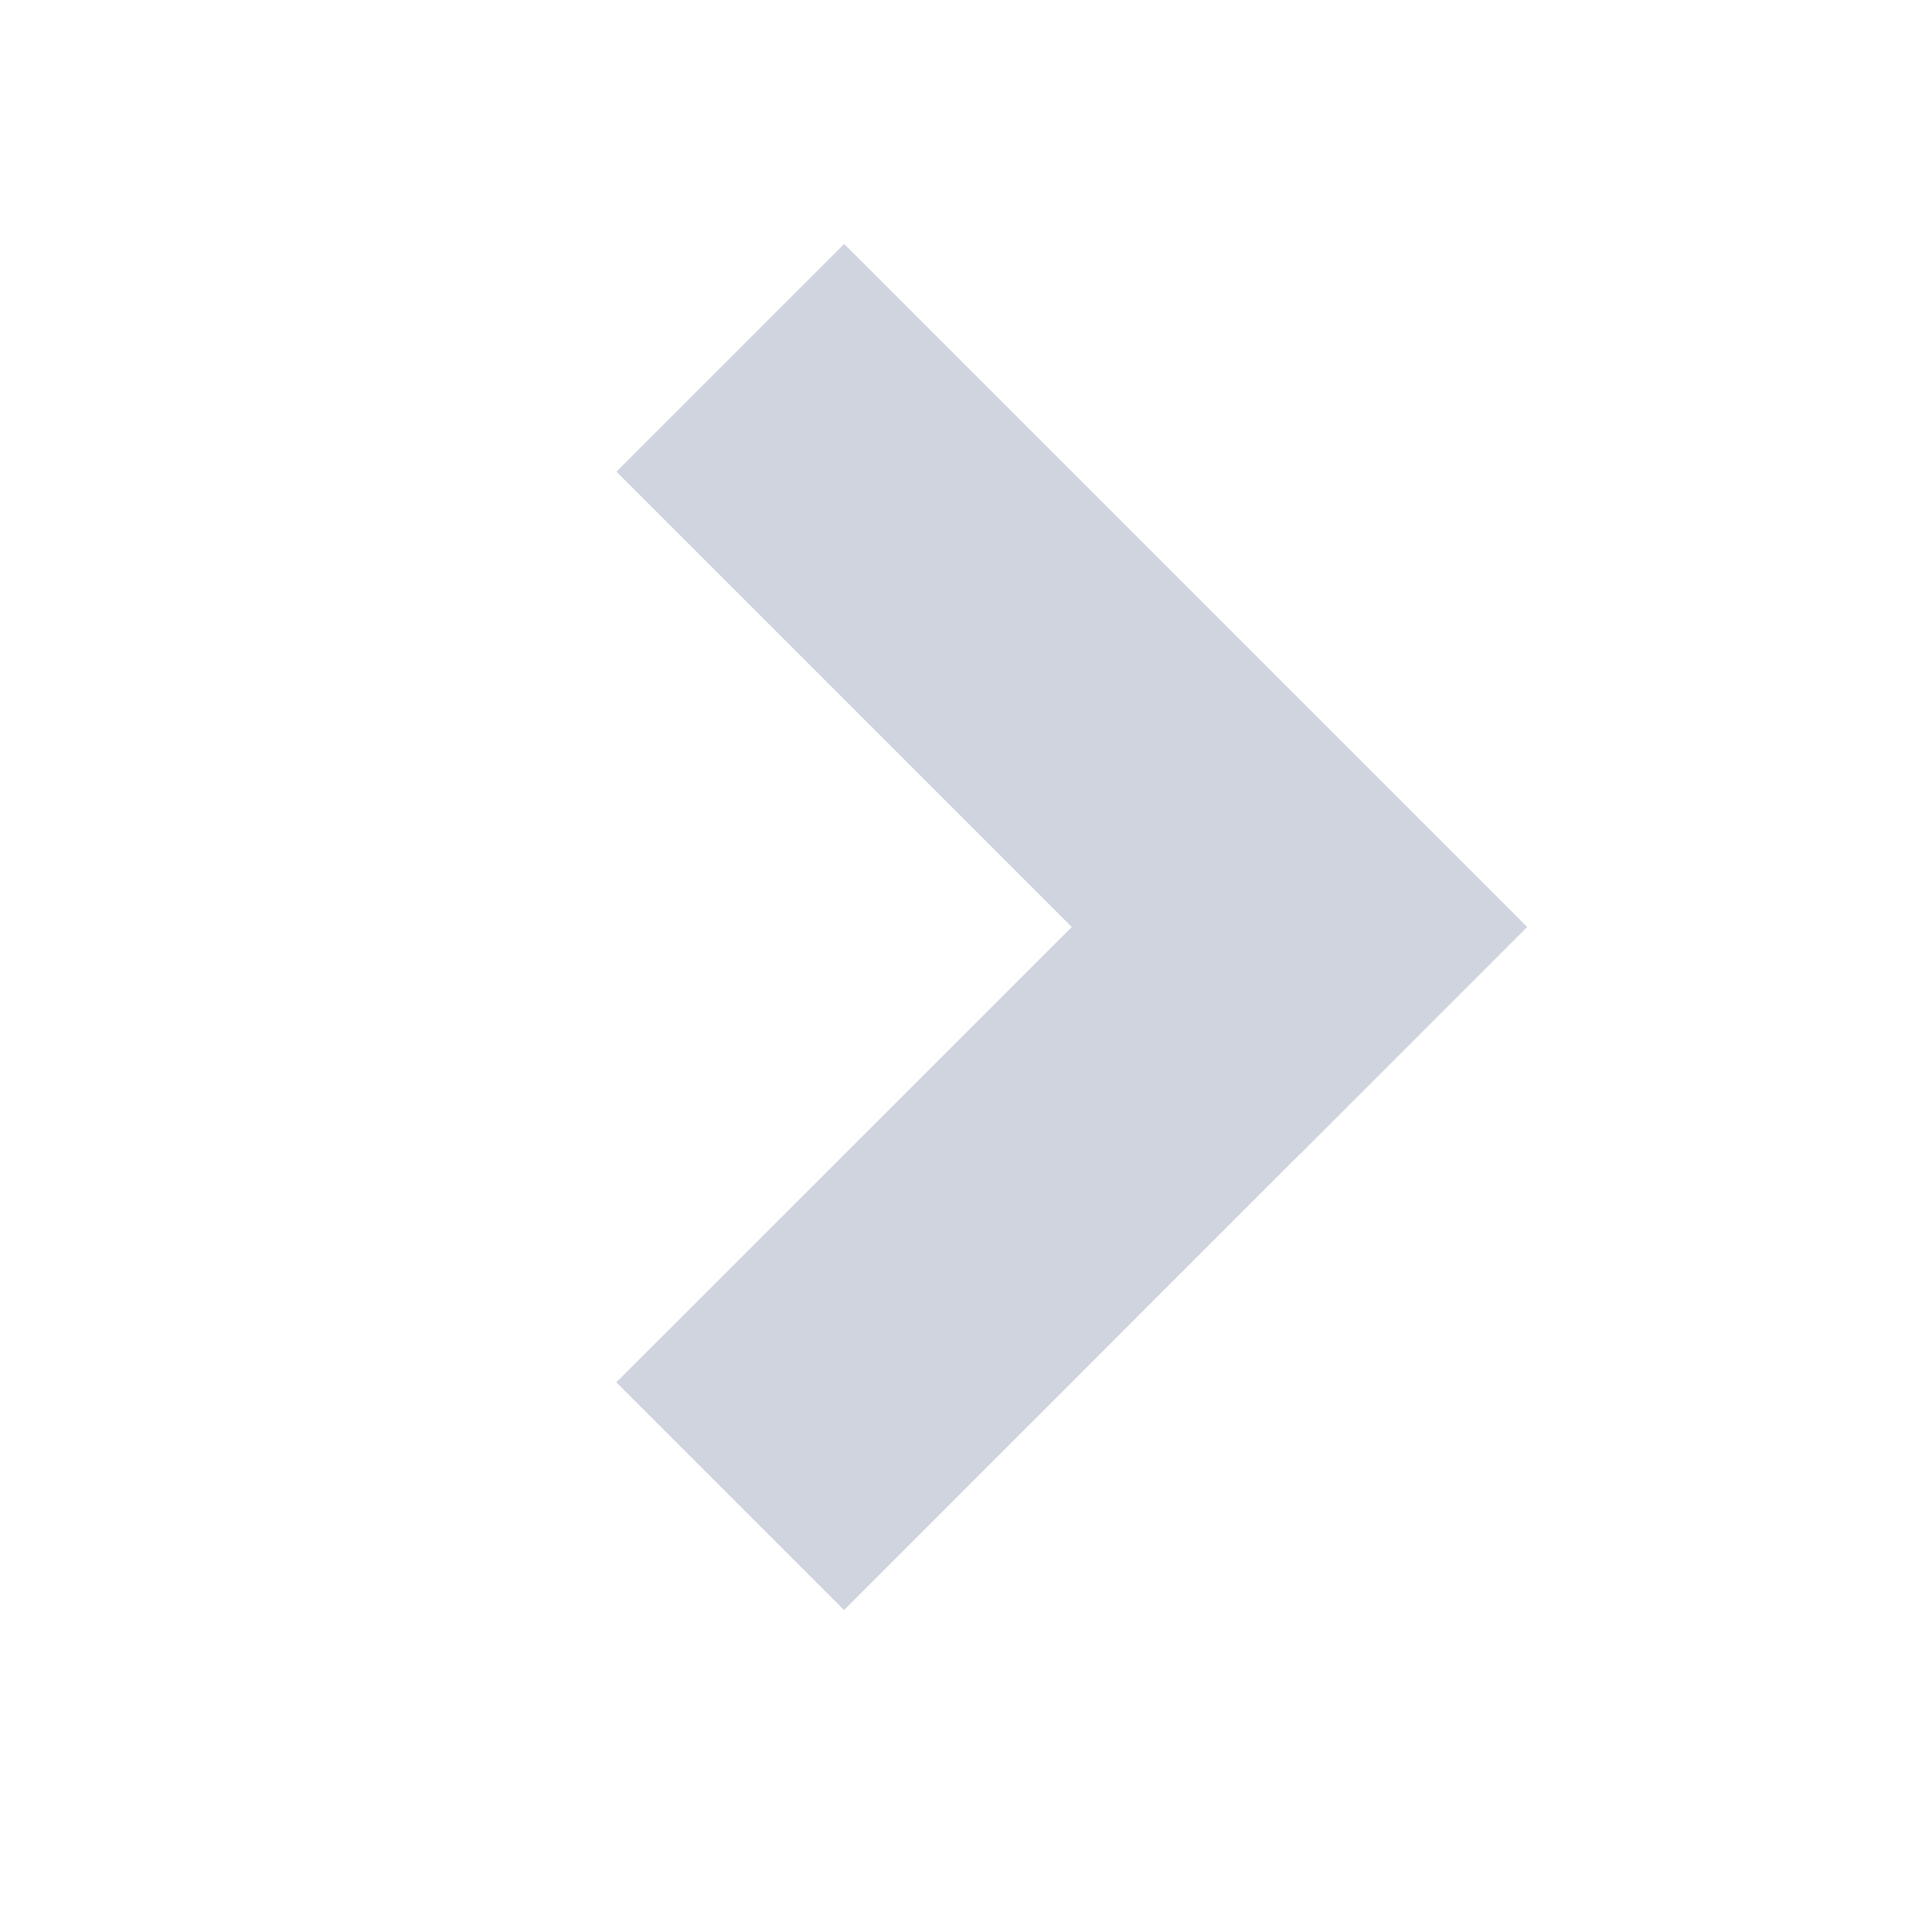
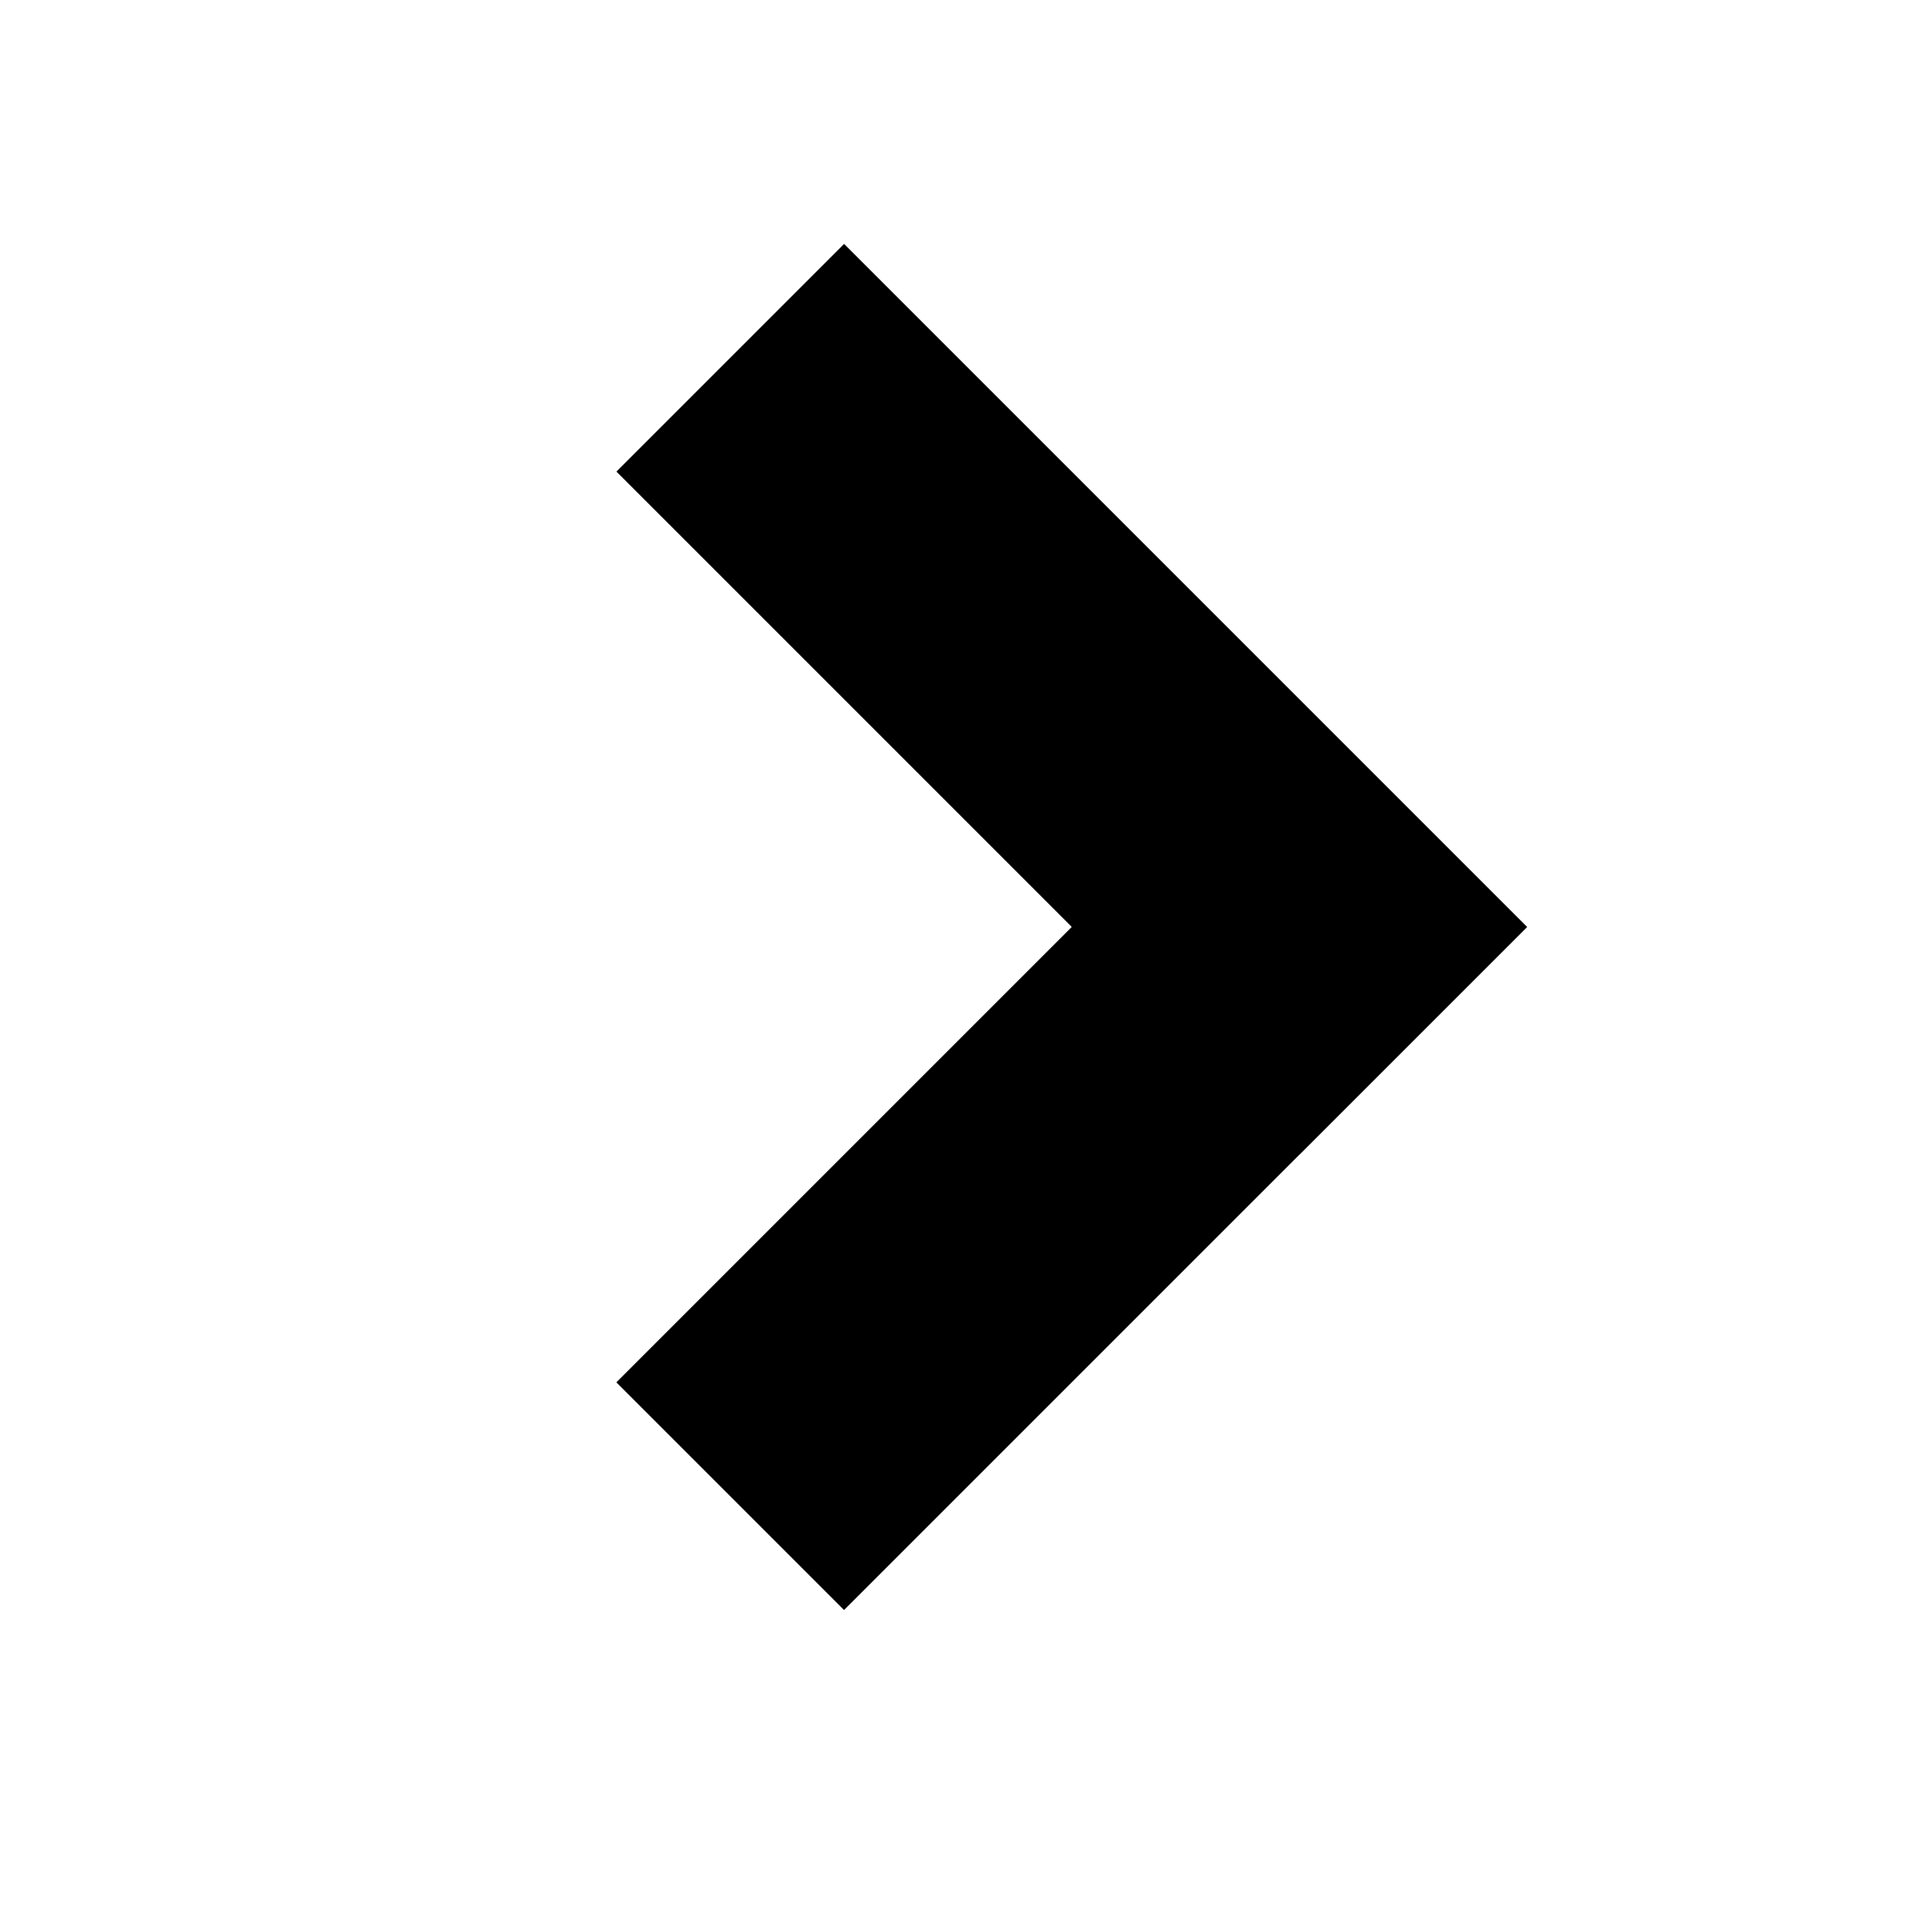
- <svg xmlns="http://www.w3.org/2000/svg" width="16" height="16" viewBox="0 0 16 16" fill="none">
-   <g id="Frame 5320">
-     <path id="Union" fill-rule="evenodd" clip-rule="evenodd" d="M10.761 9.562L10.762 9.563L12.648 7.677L6.991 2.02L5.105 3.906L8.876 7.677L5.104 11.448L6.99 13.334L10.761 9.562Z" fill="#637093" fill-opacity="0.3" />
-   </g>
+ <svg xmlns="http://www.w3.org/2000/svg" version="1.1" width="32" height="32" viewBox="0 0 32 32">
+   <path d="M21.523 19.124l0.001 0.001 3.771-3.771-11.314-11.314-3.771 3.771 7.542 7.542-7.543 7.543 3.771 3.771 7.543-7.543z" />
</svg>
